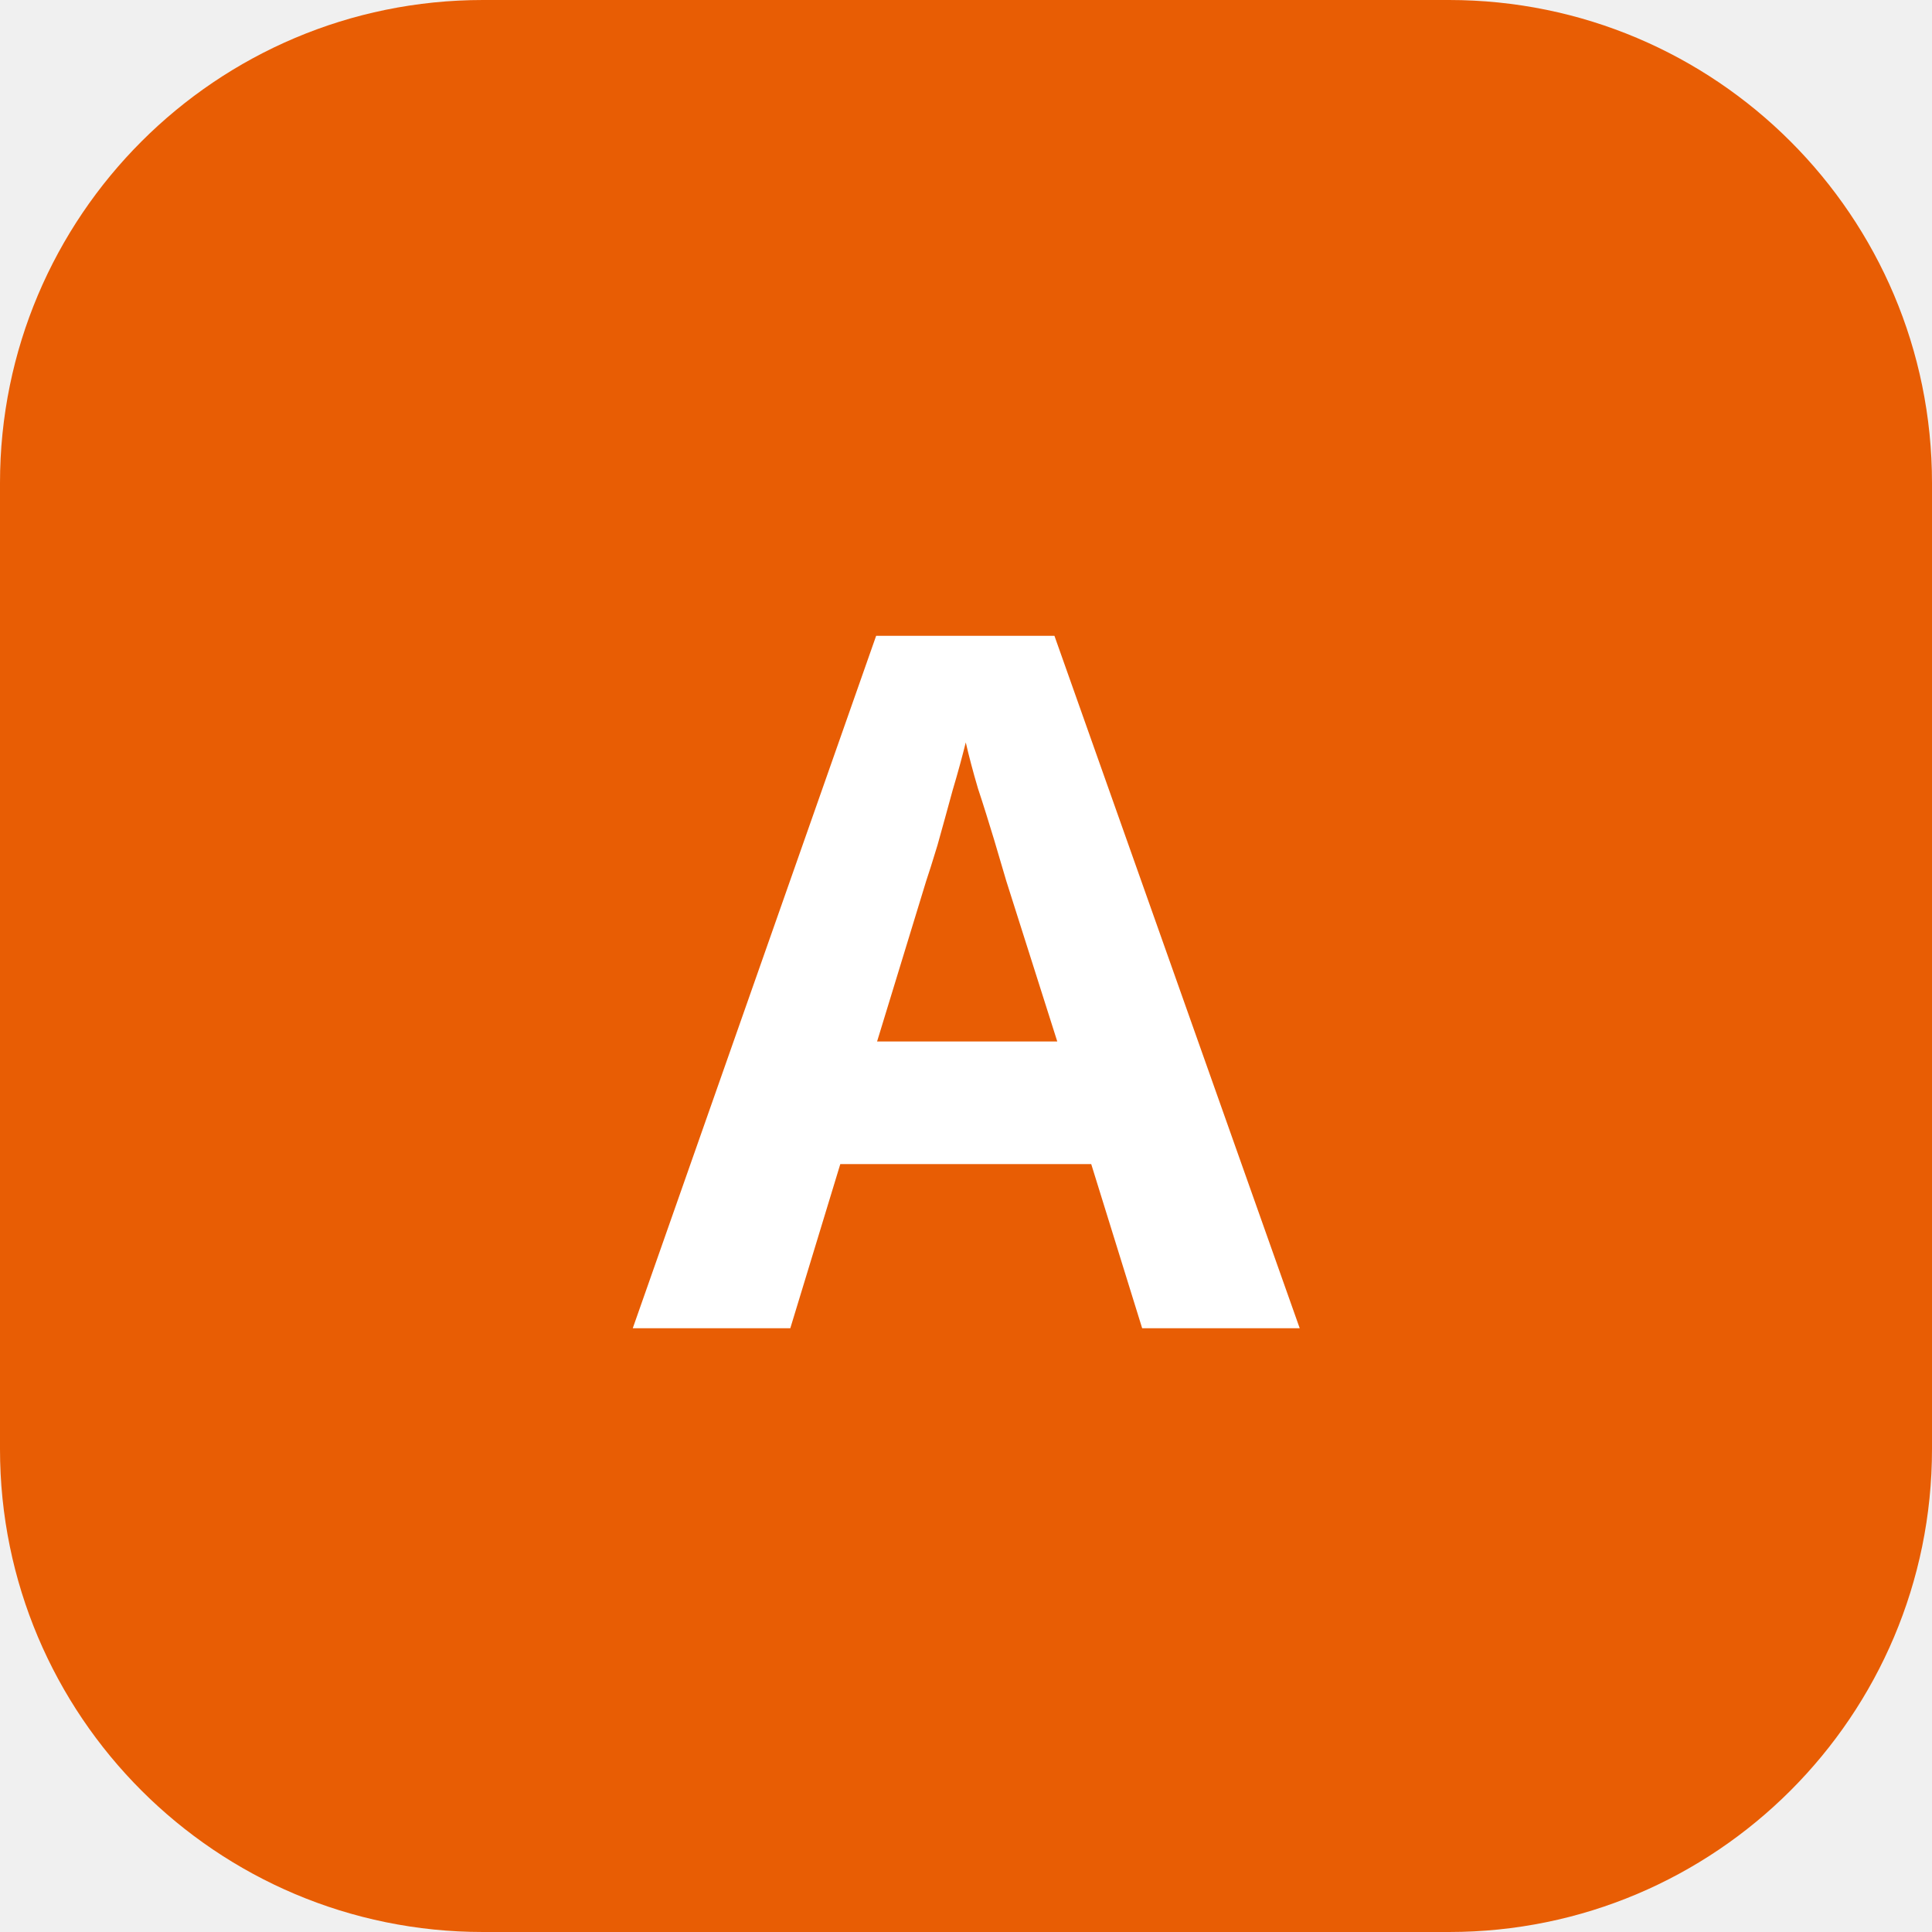
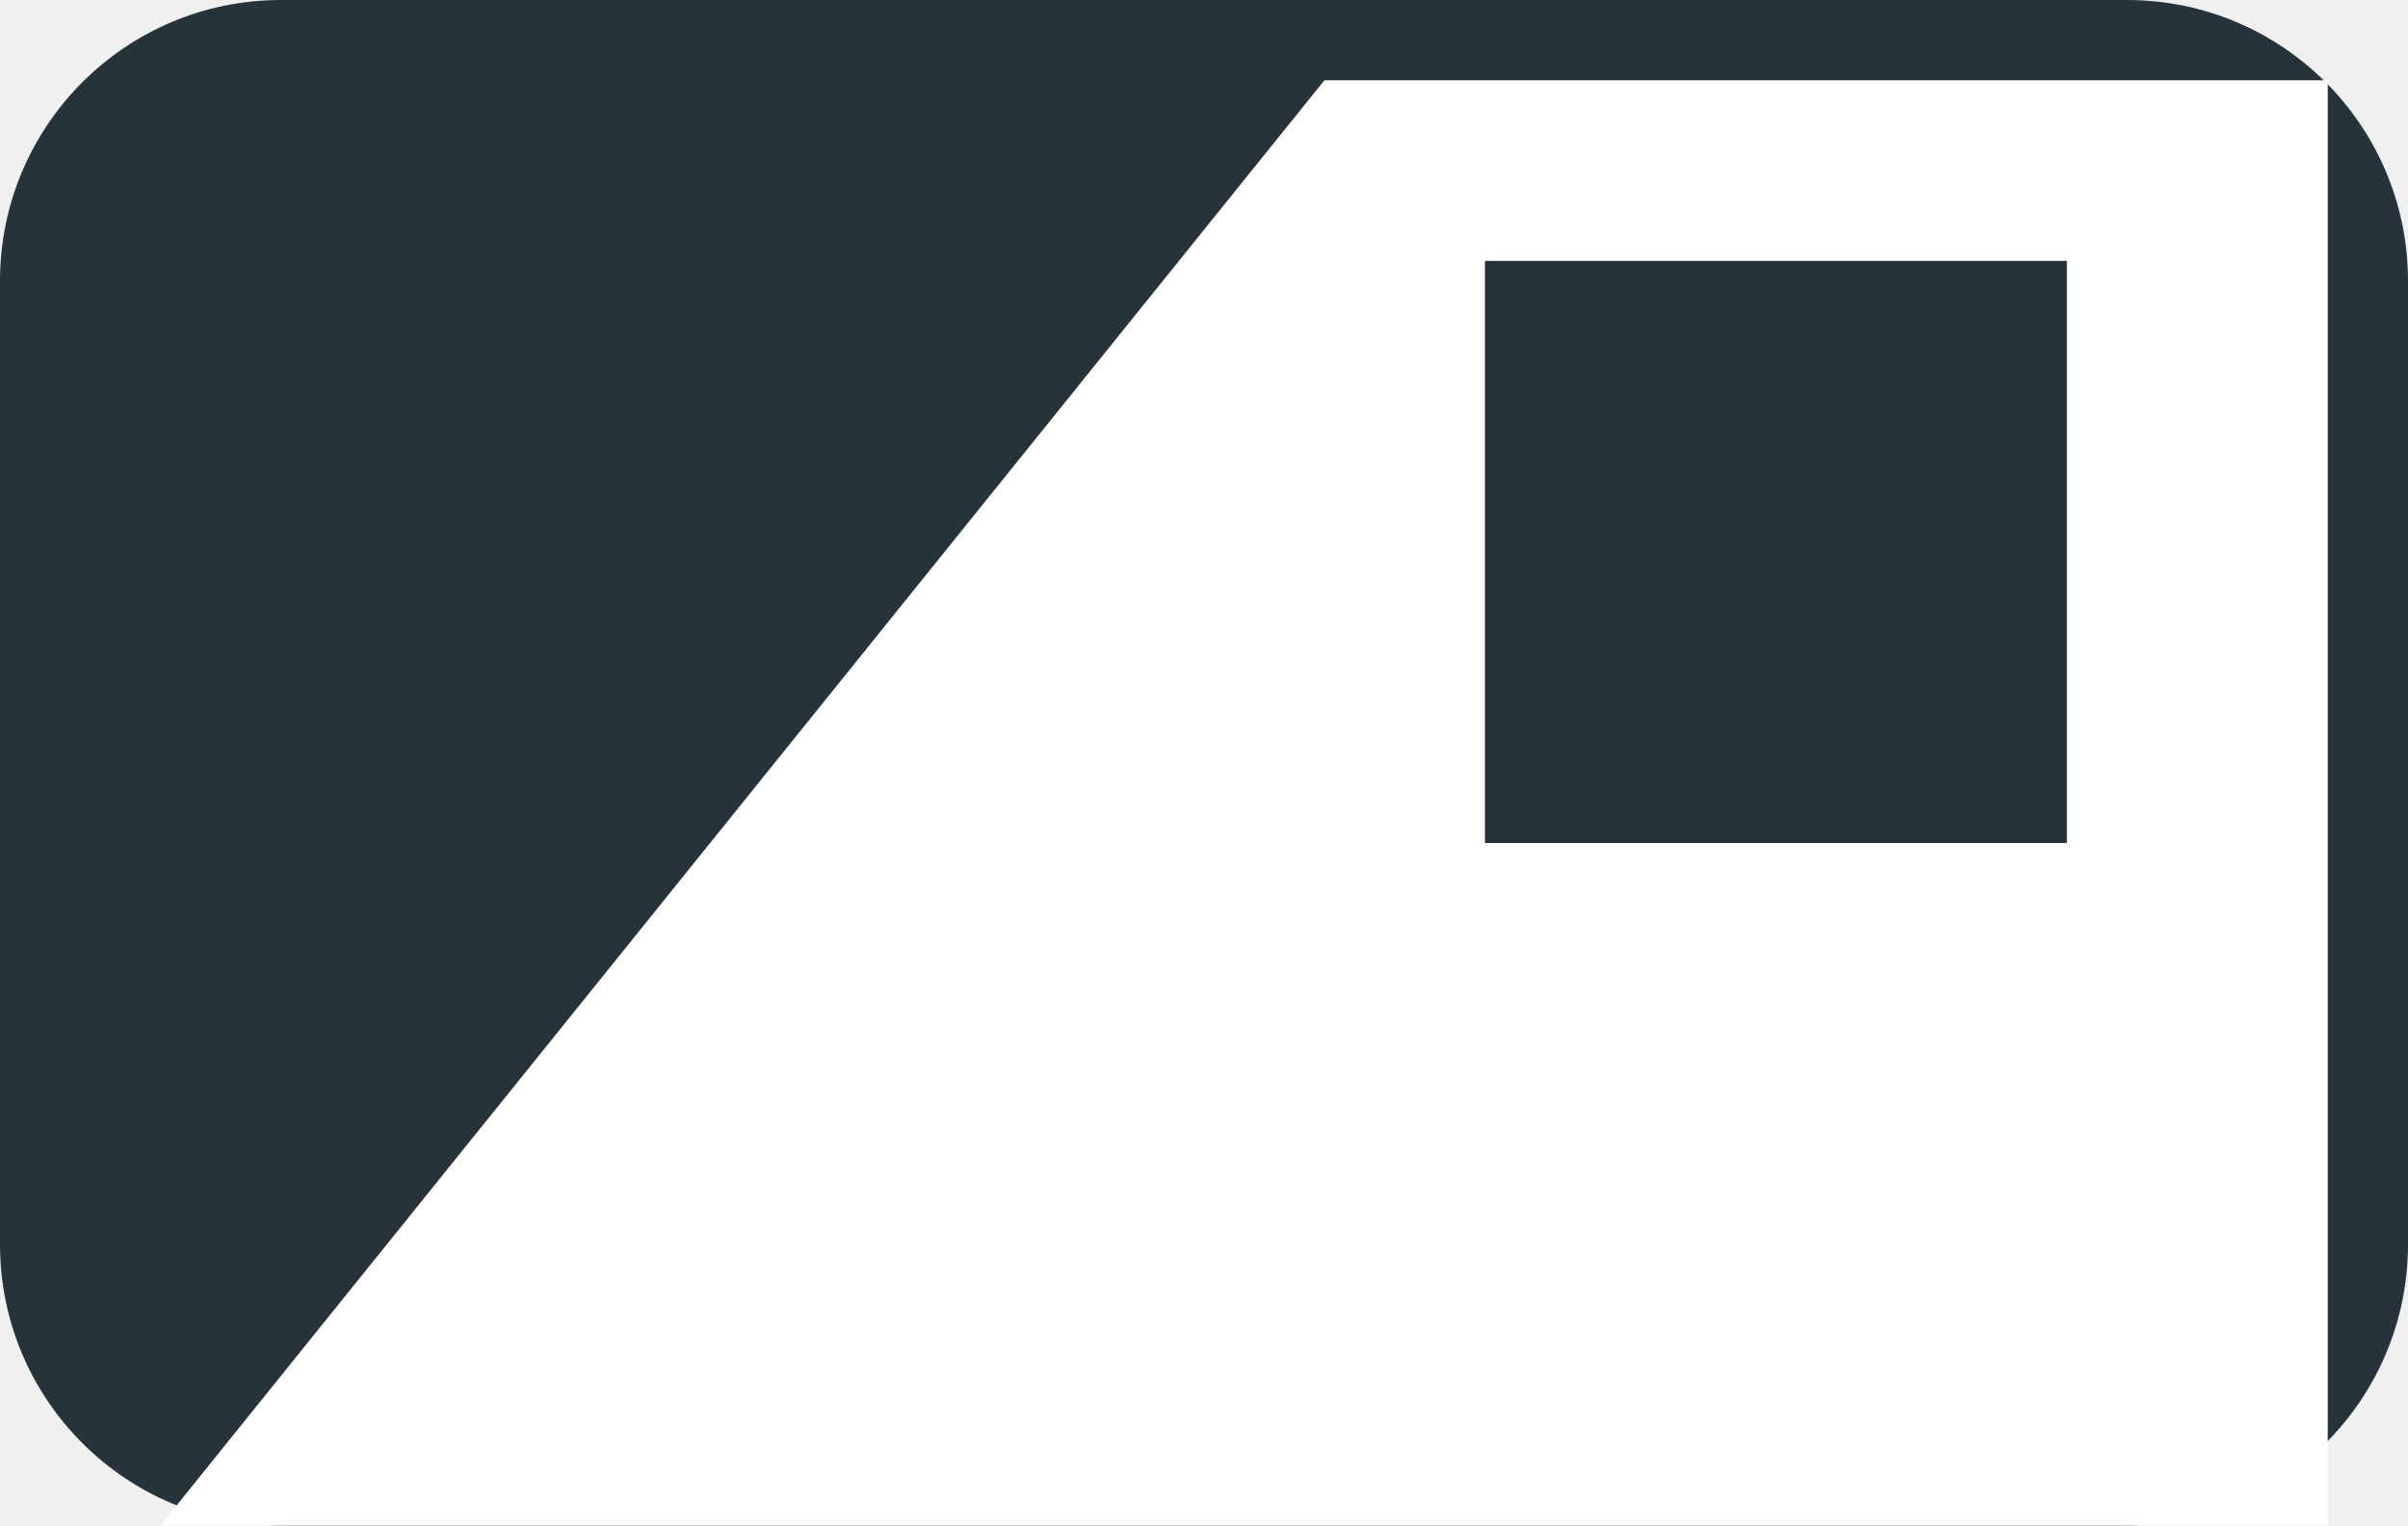
- <svg xmlns="http://www.w3.org/2000/svg" viewBox="0 0 32 32" fill="none">
-   <rect width="32" height="32" rx="8" fill="#e85d04" />
-   <text x="16" y="22" text-anchor="middle" fill="white" font-family="system-ui,sans-serif" font-size="16" font-weight="800">A</text>
+ <svg xmlns="http://www.w3.org/2000/svg" viewBox="0 0 120 76">
+   <rect width="120" height="76" rx="14" fill="#26333B" />
+   <path fill-rule="evenodd" fill="#ffffff" d="M 8 76 L 66 4 L 116 4 L 116 76 Z M 74 13 L 103 13 L 103 42 L 74 42 Z" />
</svg>
